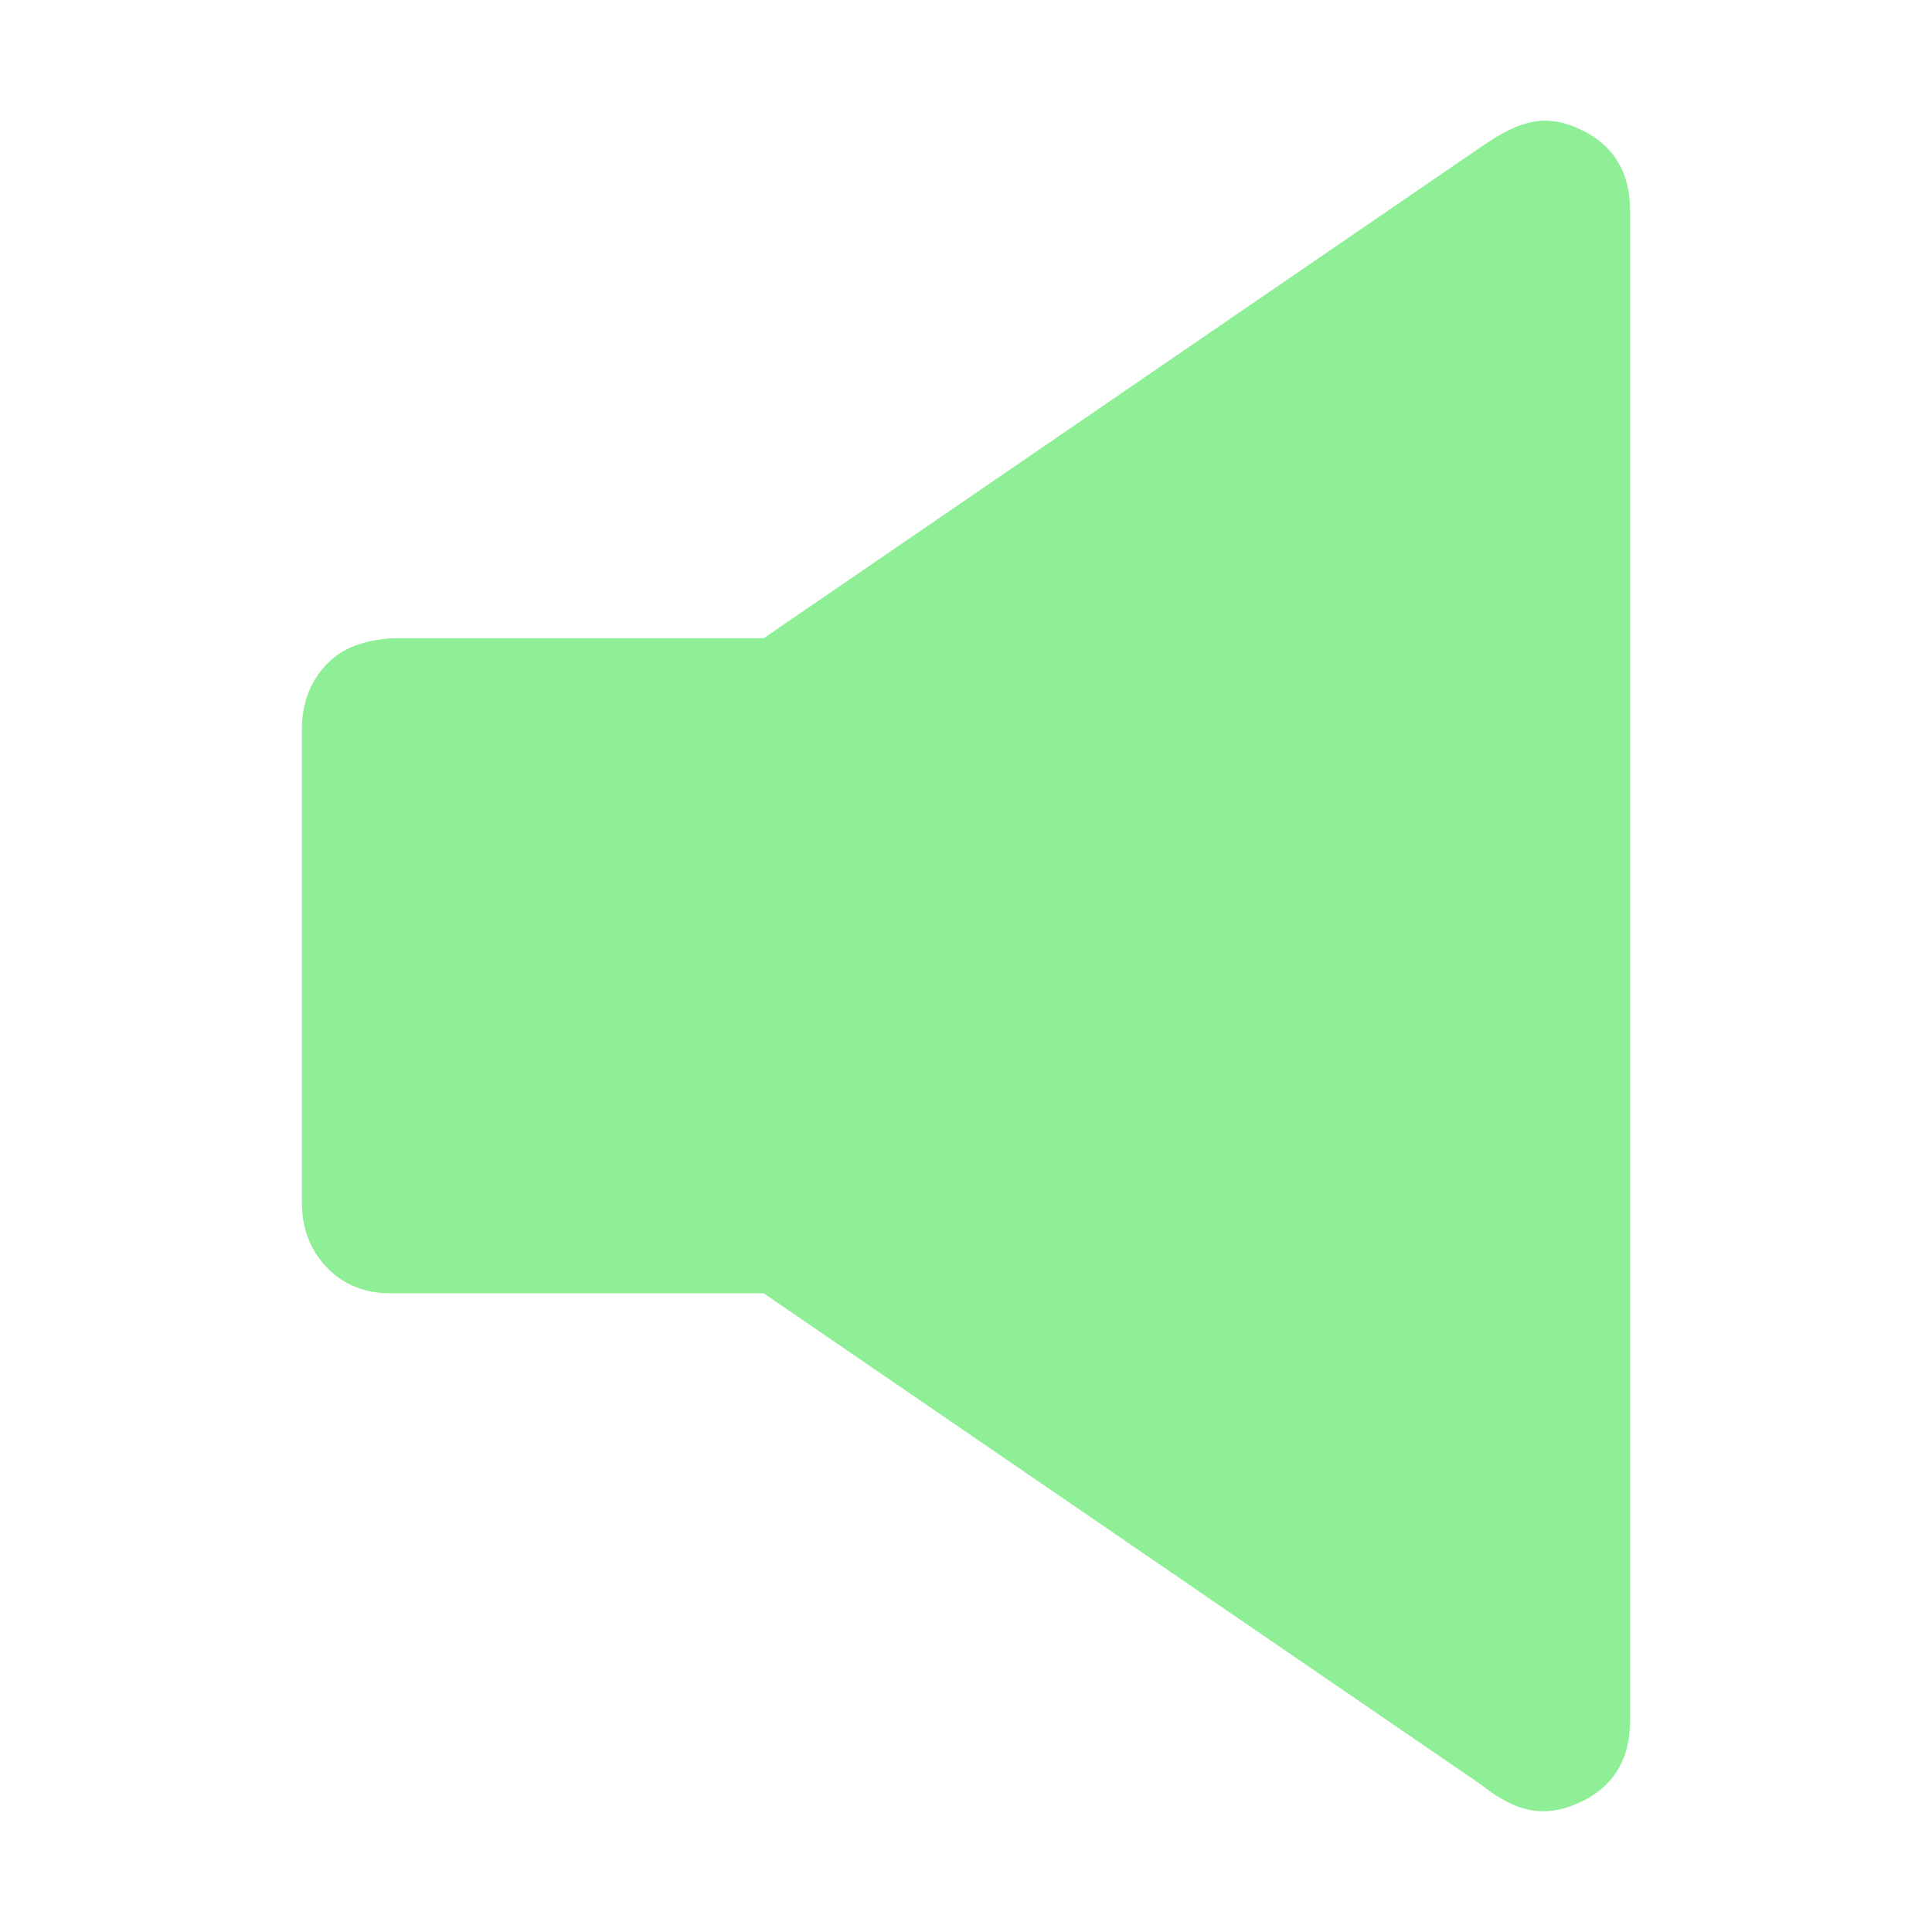
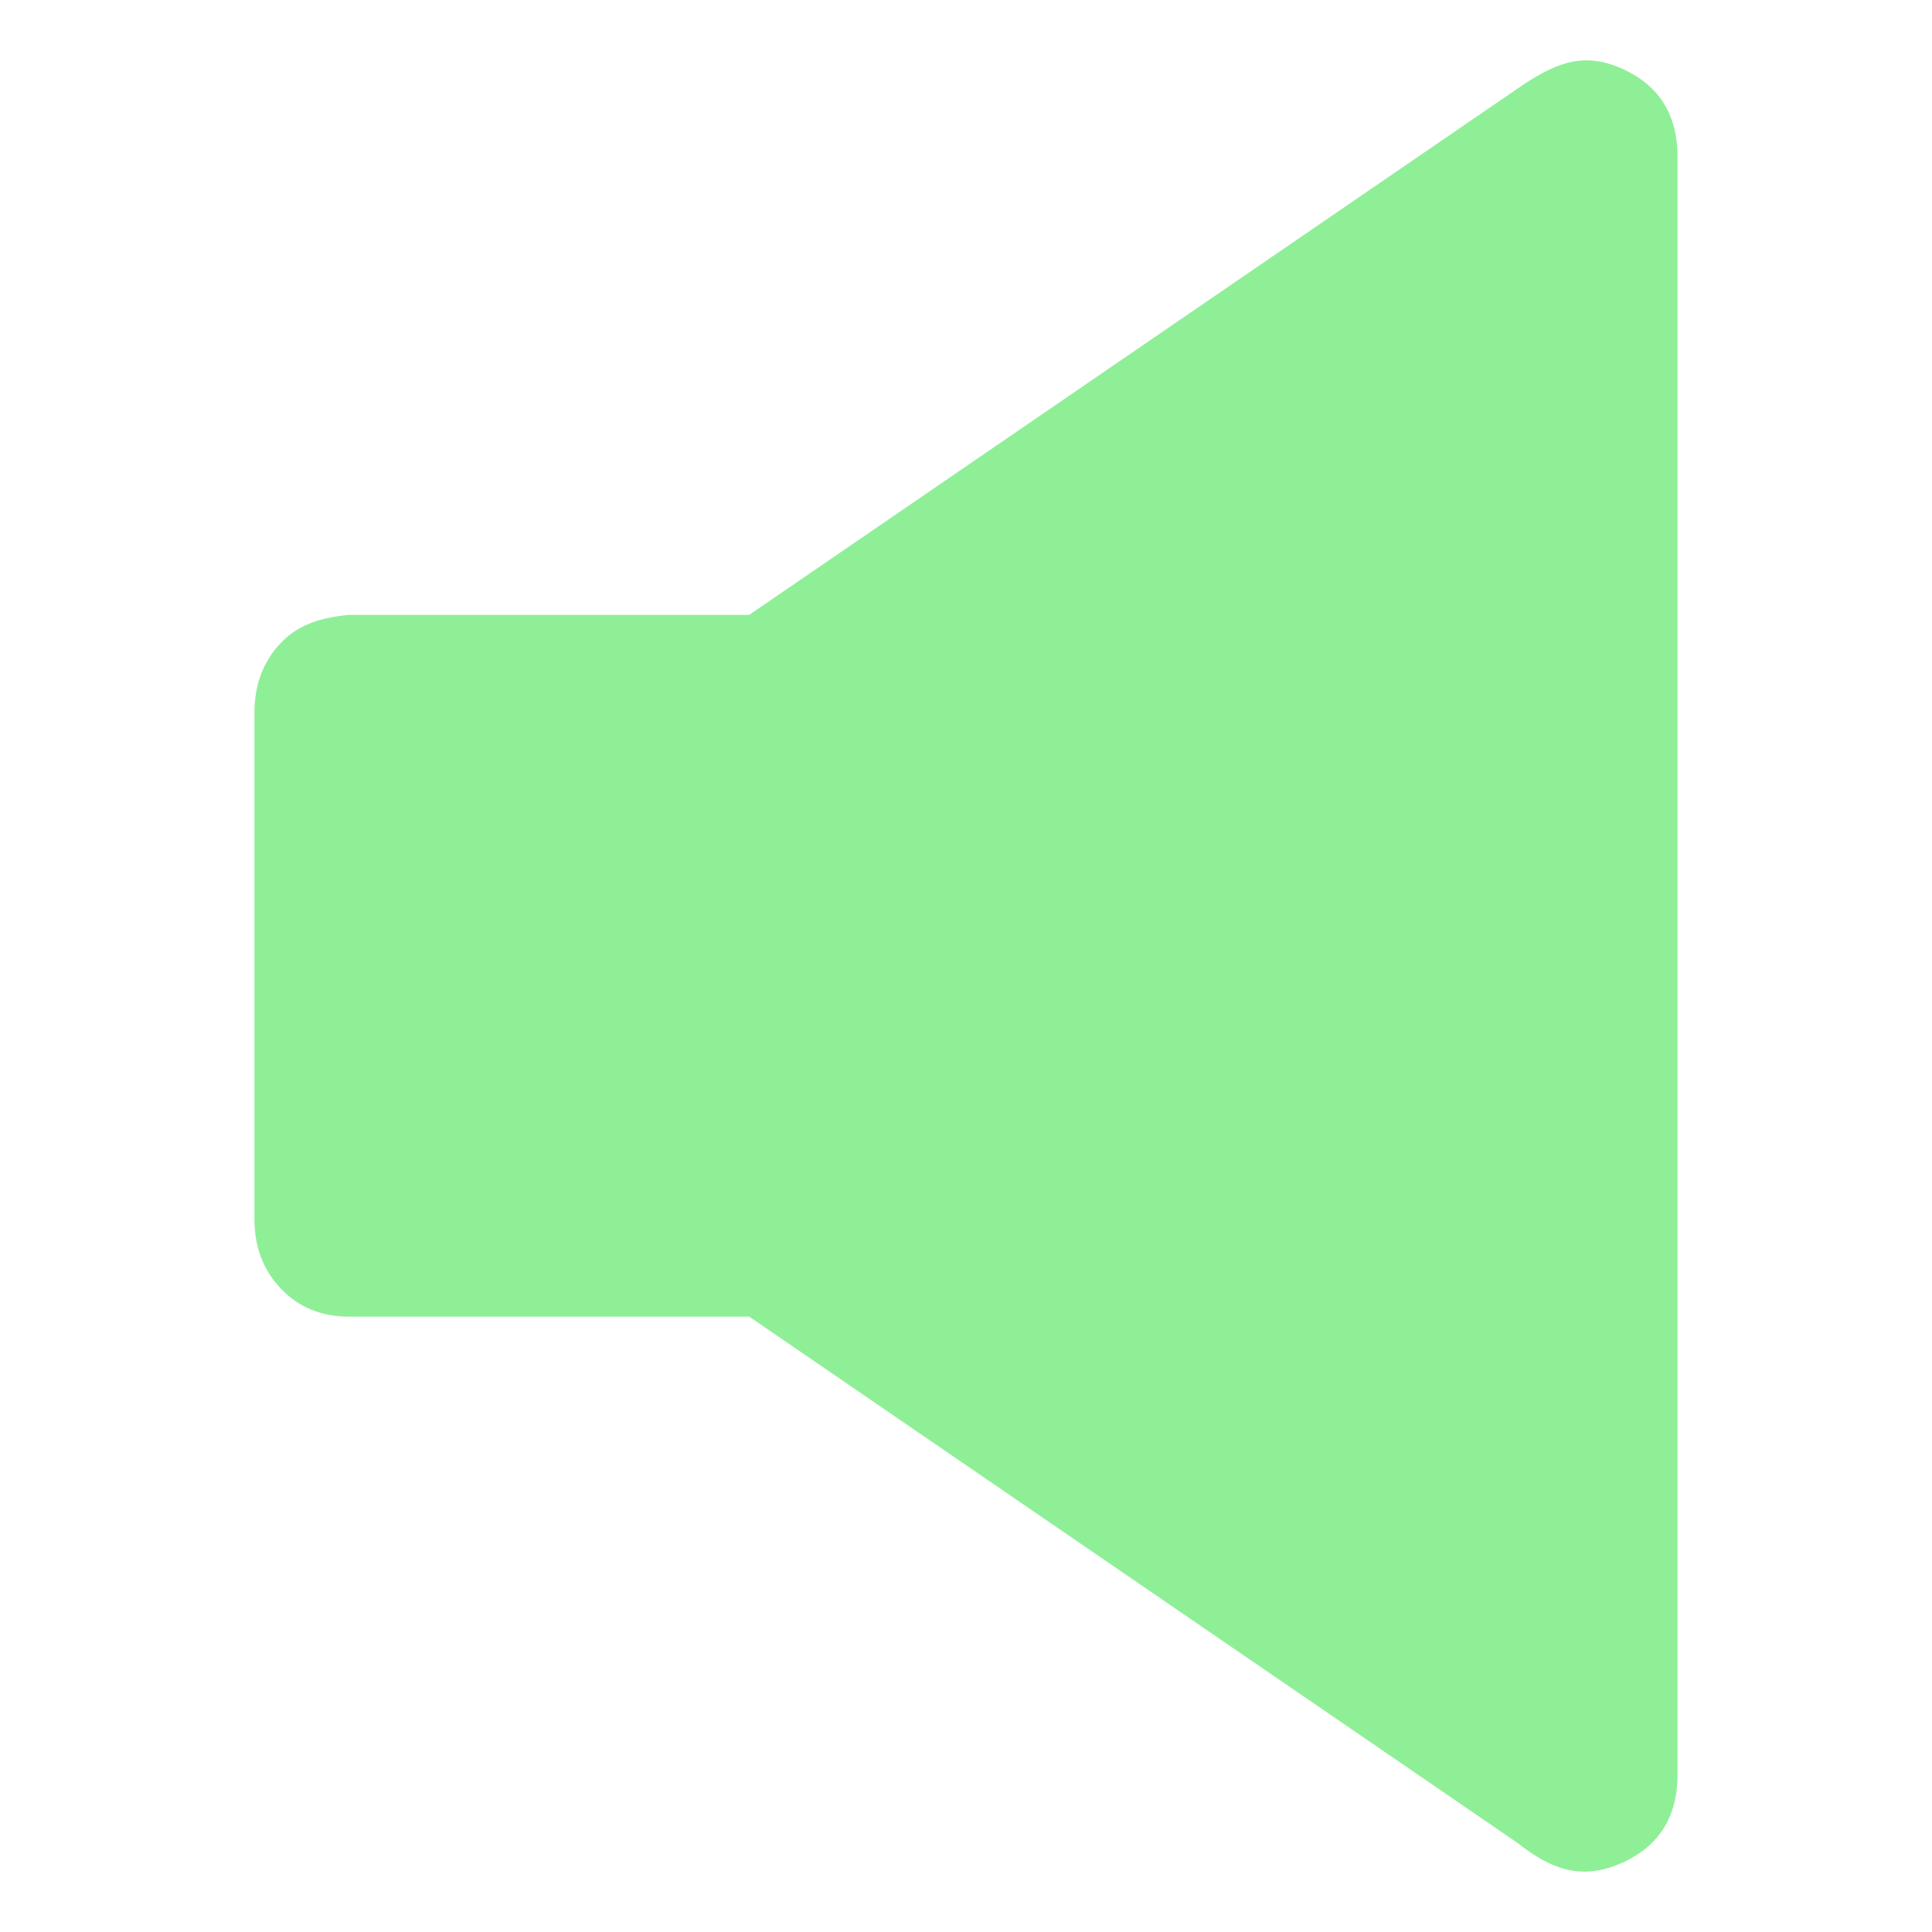
- <svg xmlns="http://www.w3.org/2000/svg" height="16" width="16" version="1.1" id="svg4">
+ <svg xmlns="http://www.w3.org/2000/svg" height="128" width="128" version="1.1" id="svg4">
  <defs id="defs8" />
-   <path d="m 3.228,10.71 c -0.21,0 -0.384,-0.071 -0.522,-0.214 C 2.569,10.353 2.5,10.173 2.5,9.954 V 6.042 C 2.5,5.824 2.569,5.643 2.706,5.5 2.844,5.357 3.019,5.307 3.228,5.286 L 6.324,5.286 12.262,1.219 C 12.533,1.033 12.751,0.929 13.051,1.055 13.35,1.181 13.5,1.412 13.5,1.748 V 14.248 c 0,0.336 -0.15,0.567 -0.449,0.693 -0.299,0.126 -0.53,0.041 -0.789,-0.164 L 6.324,10.71 Z" id="path2" style="fill:#8eef97;fill-opacity:1;stroke-width:0.495" />
+   <path d="m 23.101,87.23 c -1.804,0 -3.296,-0.612 -4.475,-1.836 C 17.447,84.17 16.857,82.622 16.857,80.75 V 47.218 c 0,-1.872 0.59,-3.42 1.769,-4.644 1.179,-1.224 2.679,-1.659 4.475,-1.836 l 26.536,-6.15e-4 50.89,-34.859 c 2.326,-1.593 4.197,-2.484 6.765,-1.404 2.567,1.08 3.851,3.06 3.851,5.94 V 117.553 c 0,2.88 -1.284,4.86 -3.851,5.94 -2.567,1.08 -4.542,0.35 -6.765,-1.404 L 49.638,87.23 Z" id="path2" style="fill:#8eef97;fill-opacity:1;stroke-width:4.241" />
  <g id="path2-6" style="fill:#8eef97;fill-opacity:1" transform="matrix(0.8605852,0,0,0.8605852,0.6394148,-3.733218)" />
  <g id="path2-6-0" style="fill:#8eef97;fill-opacity:1" transform="matrix(0.8605852,0,0,0.8605852,0.6394148,6.266782)" />
</svg>
